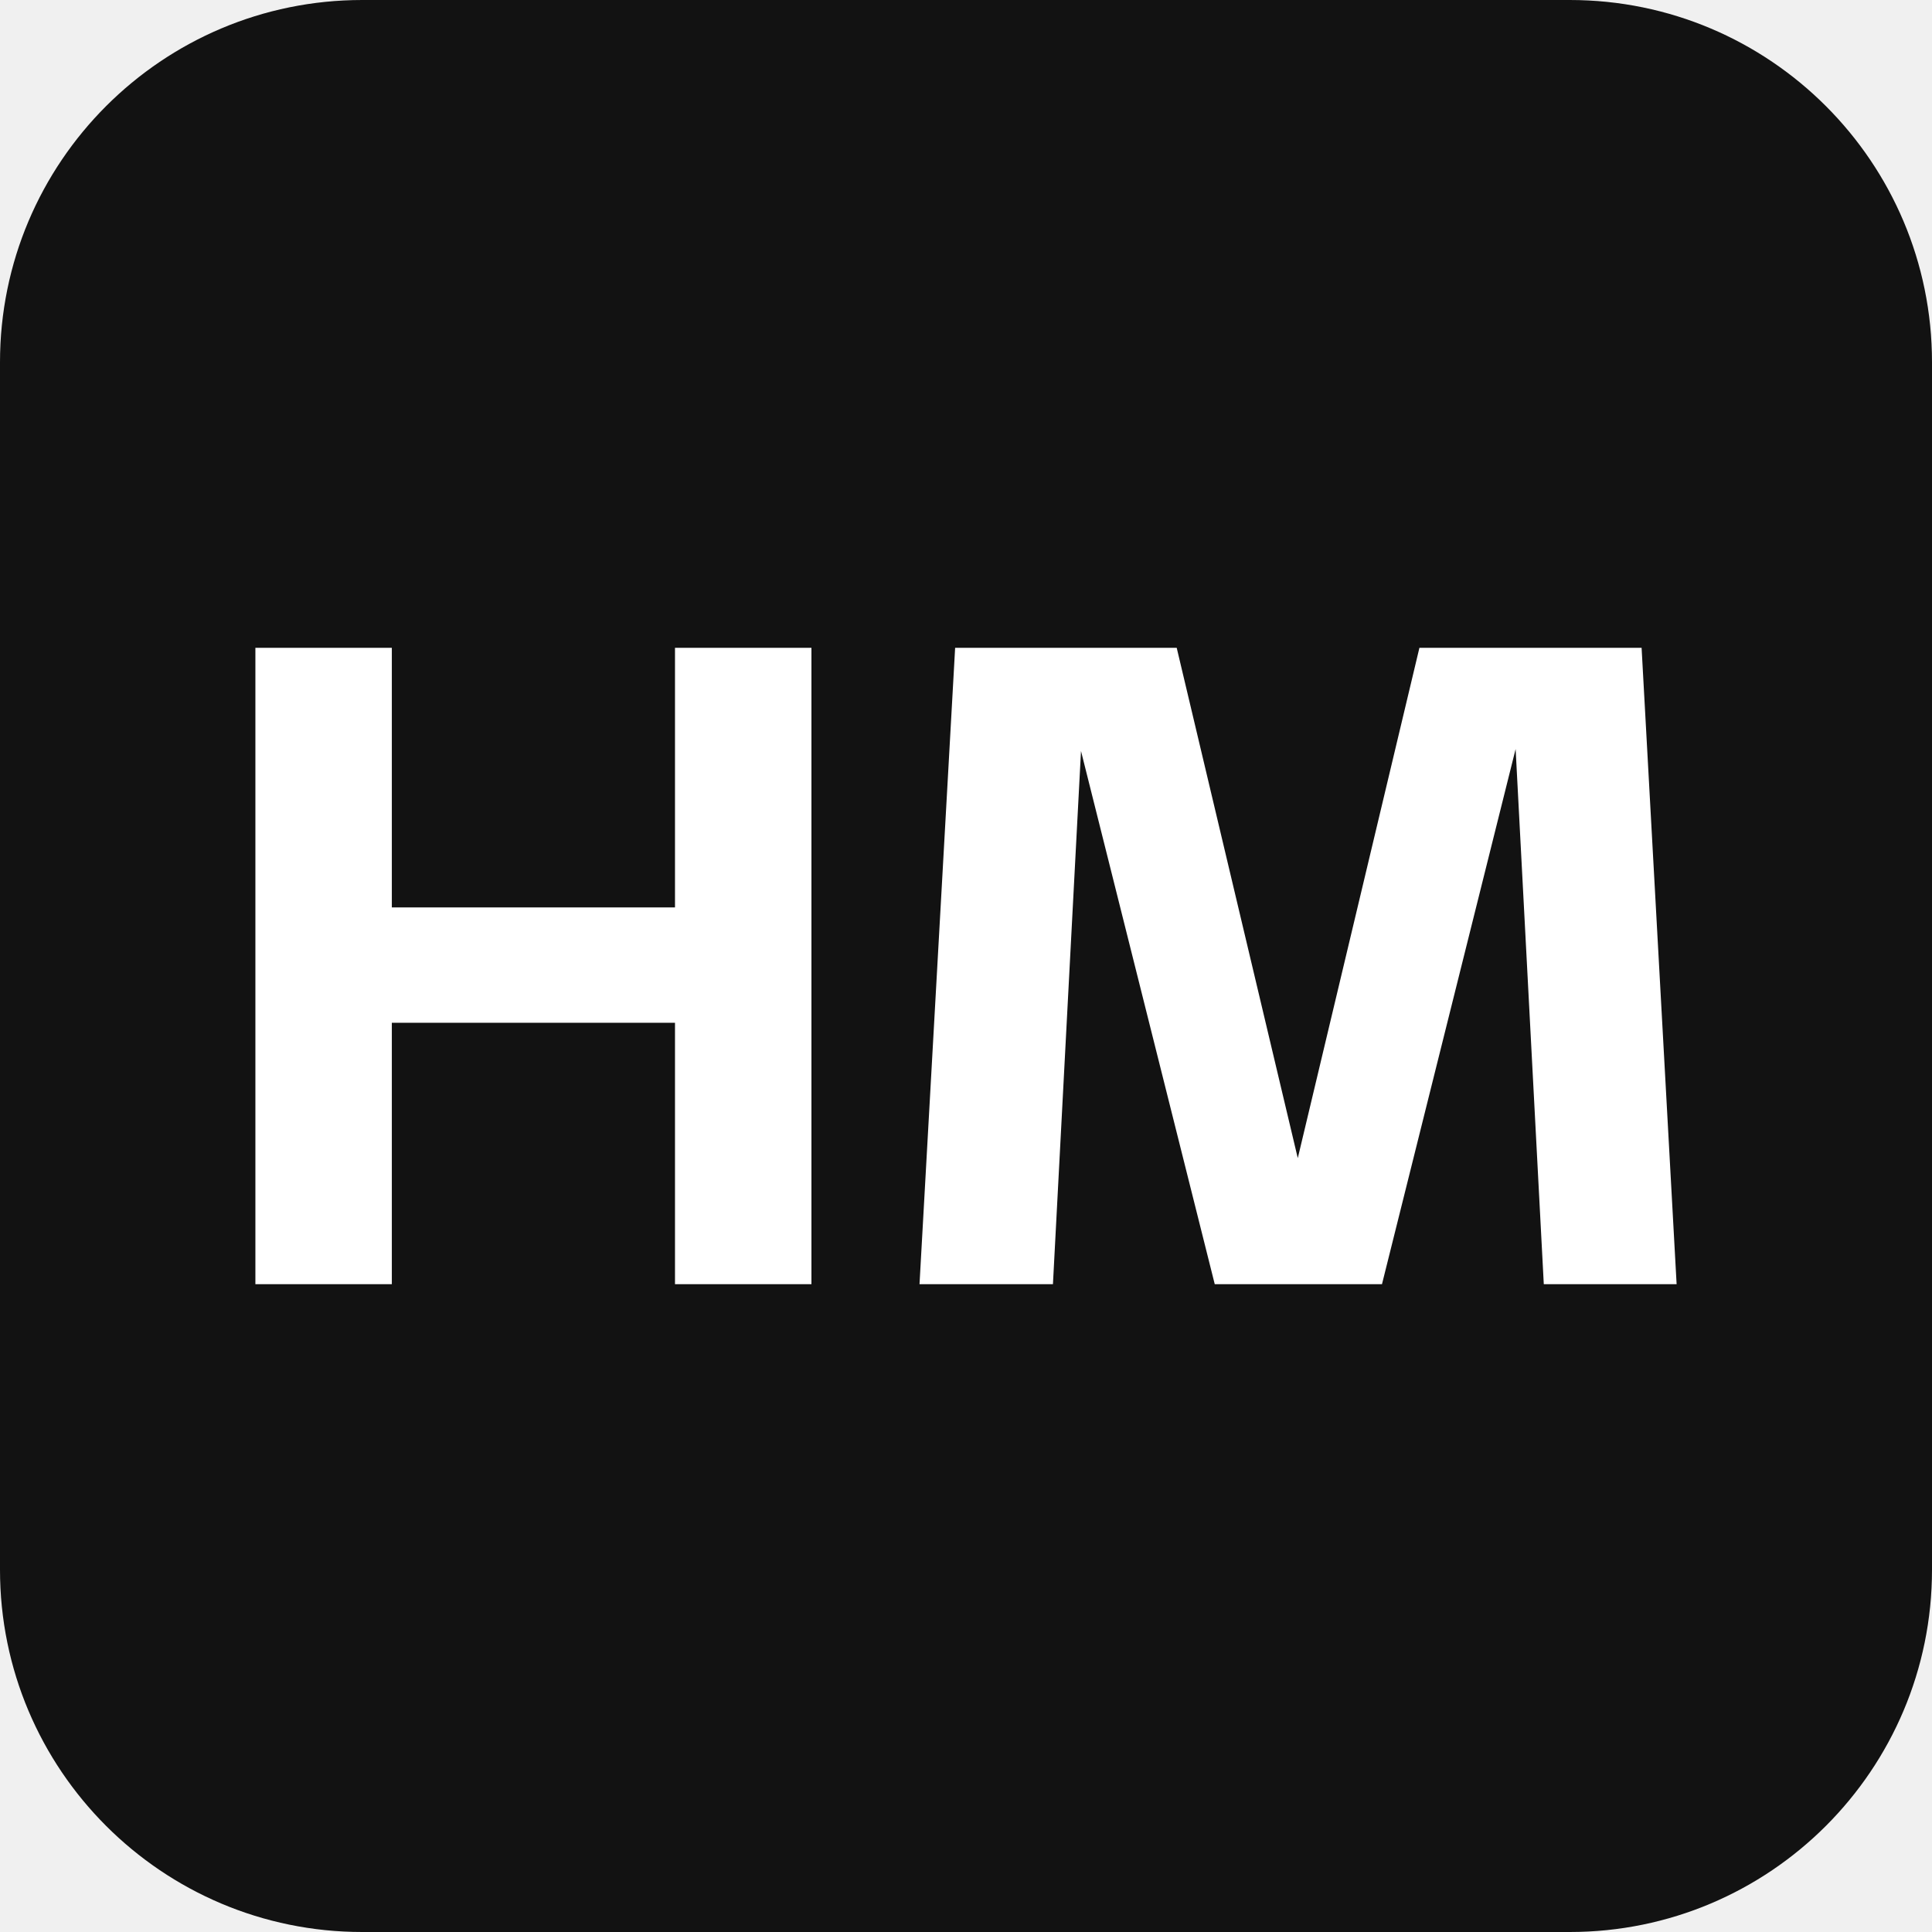
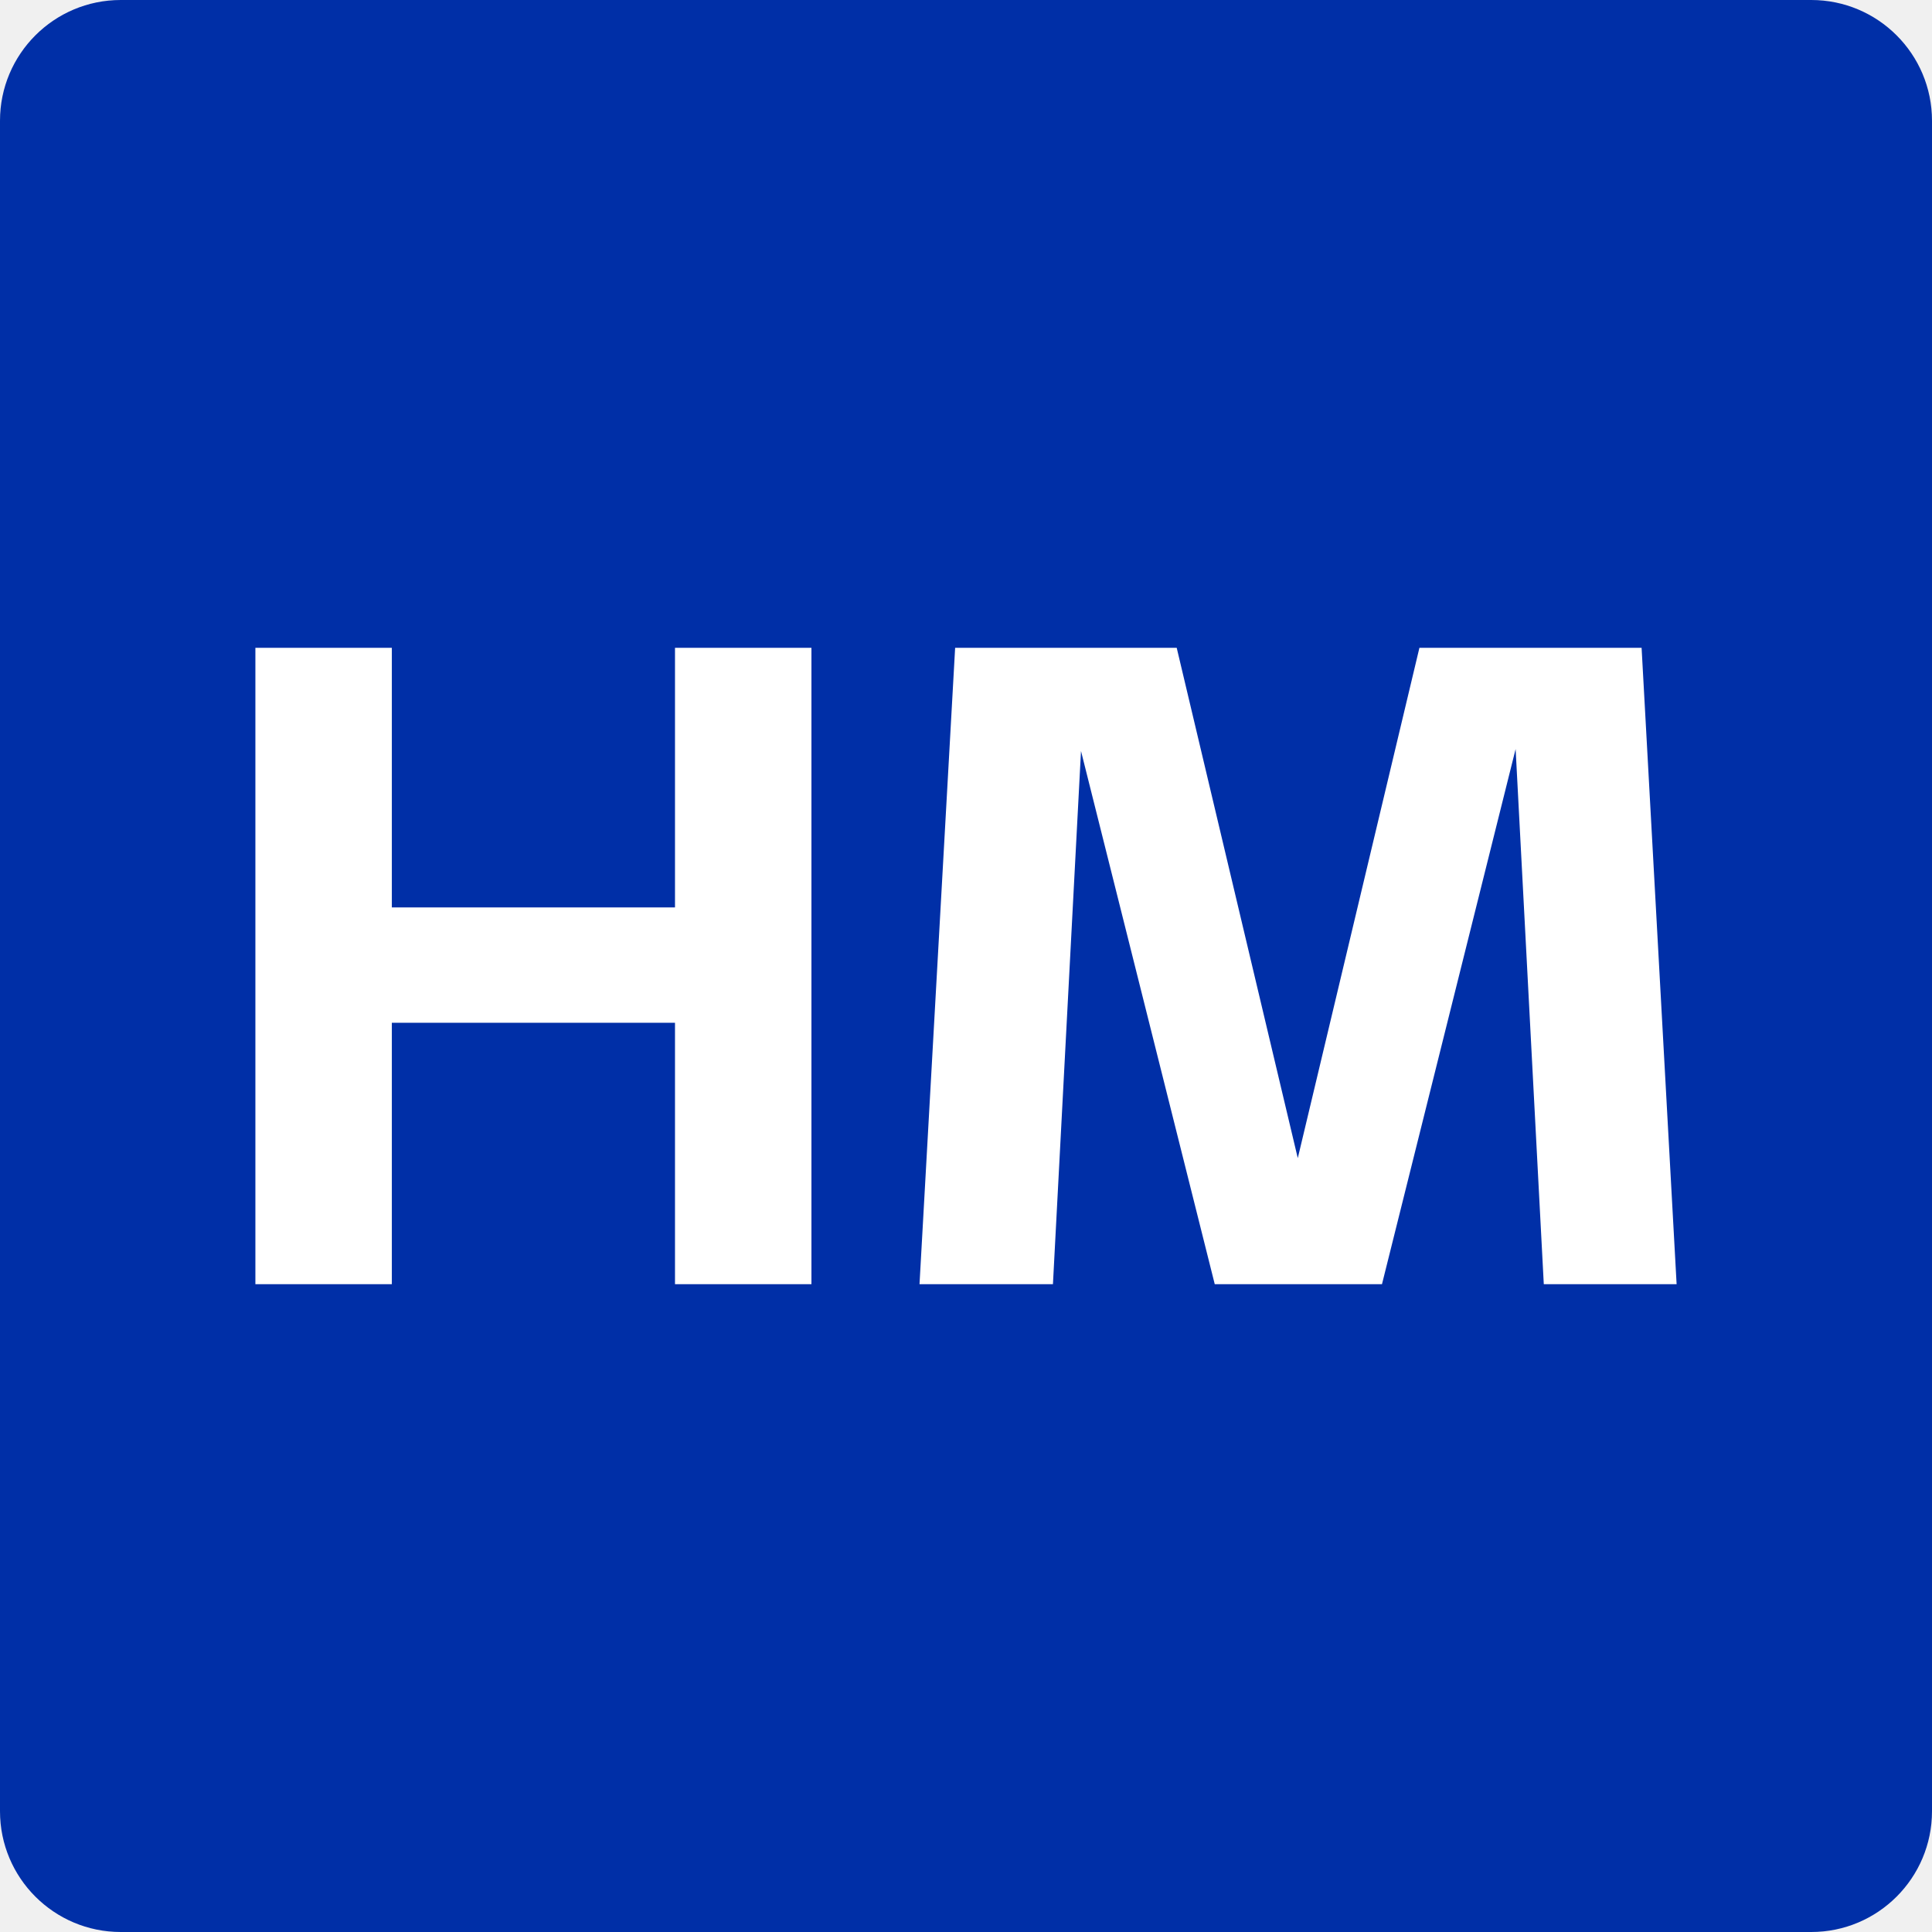
<svg xmlns="http://www.w3.org/2000/svg" viewBox="0 0 32 32">
-   <rect width="32" height="32" rx="6" fill="#121212" />
+   <rect width="32" height="32" rx="2" fill="#002fa7" />
  <path d="M4.23 21.27L4.23 10.73L6.49 10.73L6.49 15.03L11.18 15.03L11.18 10.73L13.44 10.73L13.44 21.27L11.18 21.27L11.18 16.94L6.49 16.94L6.49 21.27ZM15.23 21.27L15.82 10.73L19.49 10.73L21.63 19.75L21.36 19.75L23.51 10.73L27.19 10.73L27.77 21.27L25.57 21.27L25.1 12.34L25.12 12.34L22.89 21.27L20.12 21.27L17.88 12.34L17.91 12.34L17.44 21.27Z" fill="#ffffff" />
</svg>
